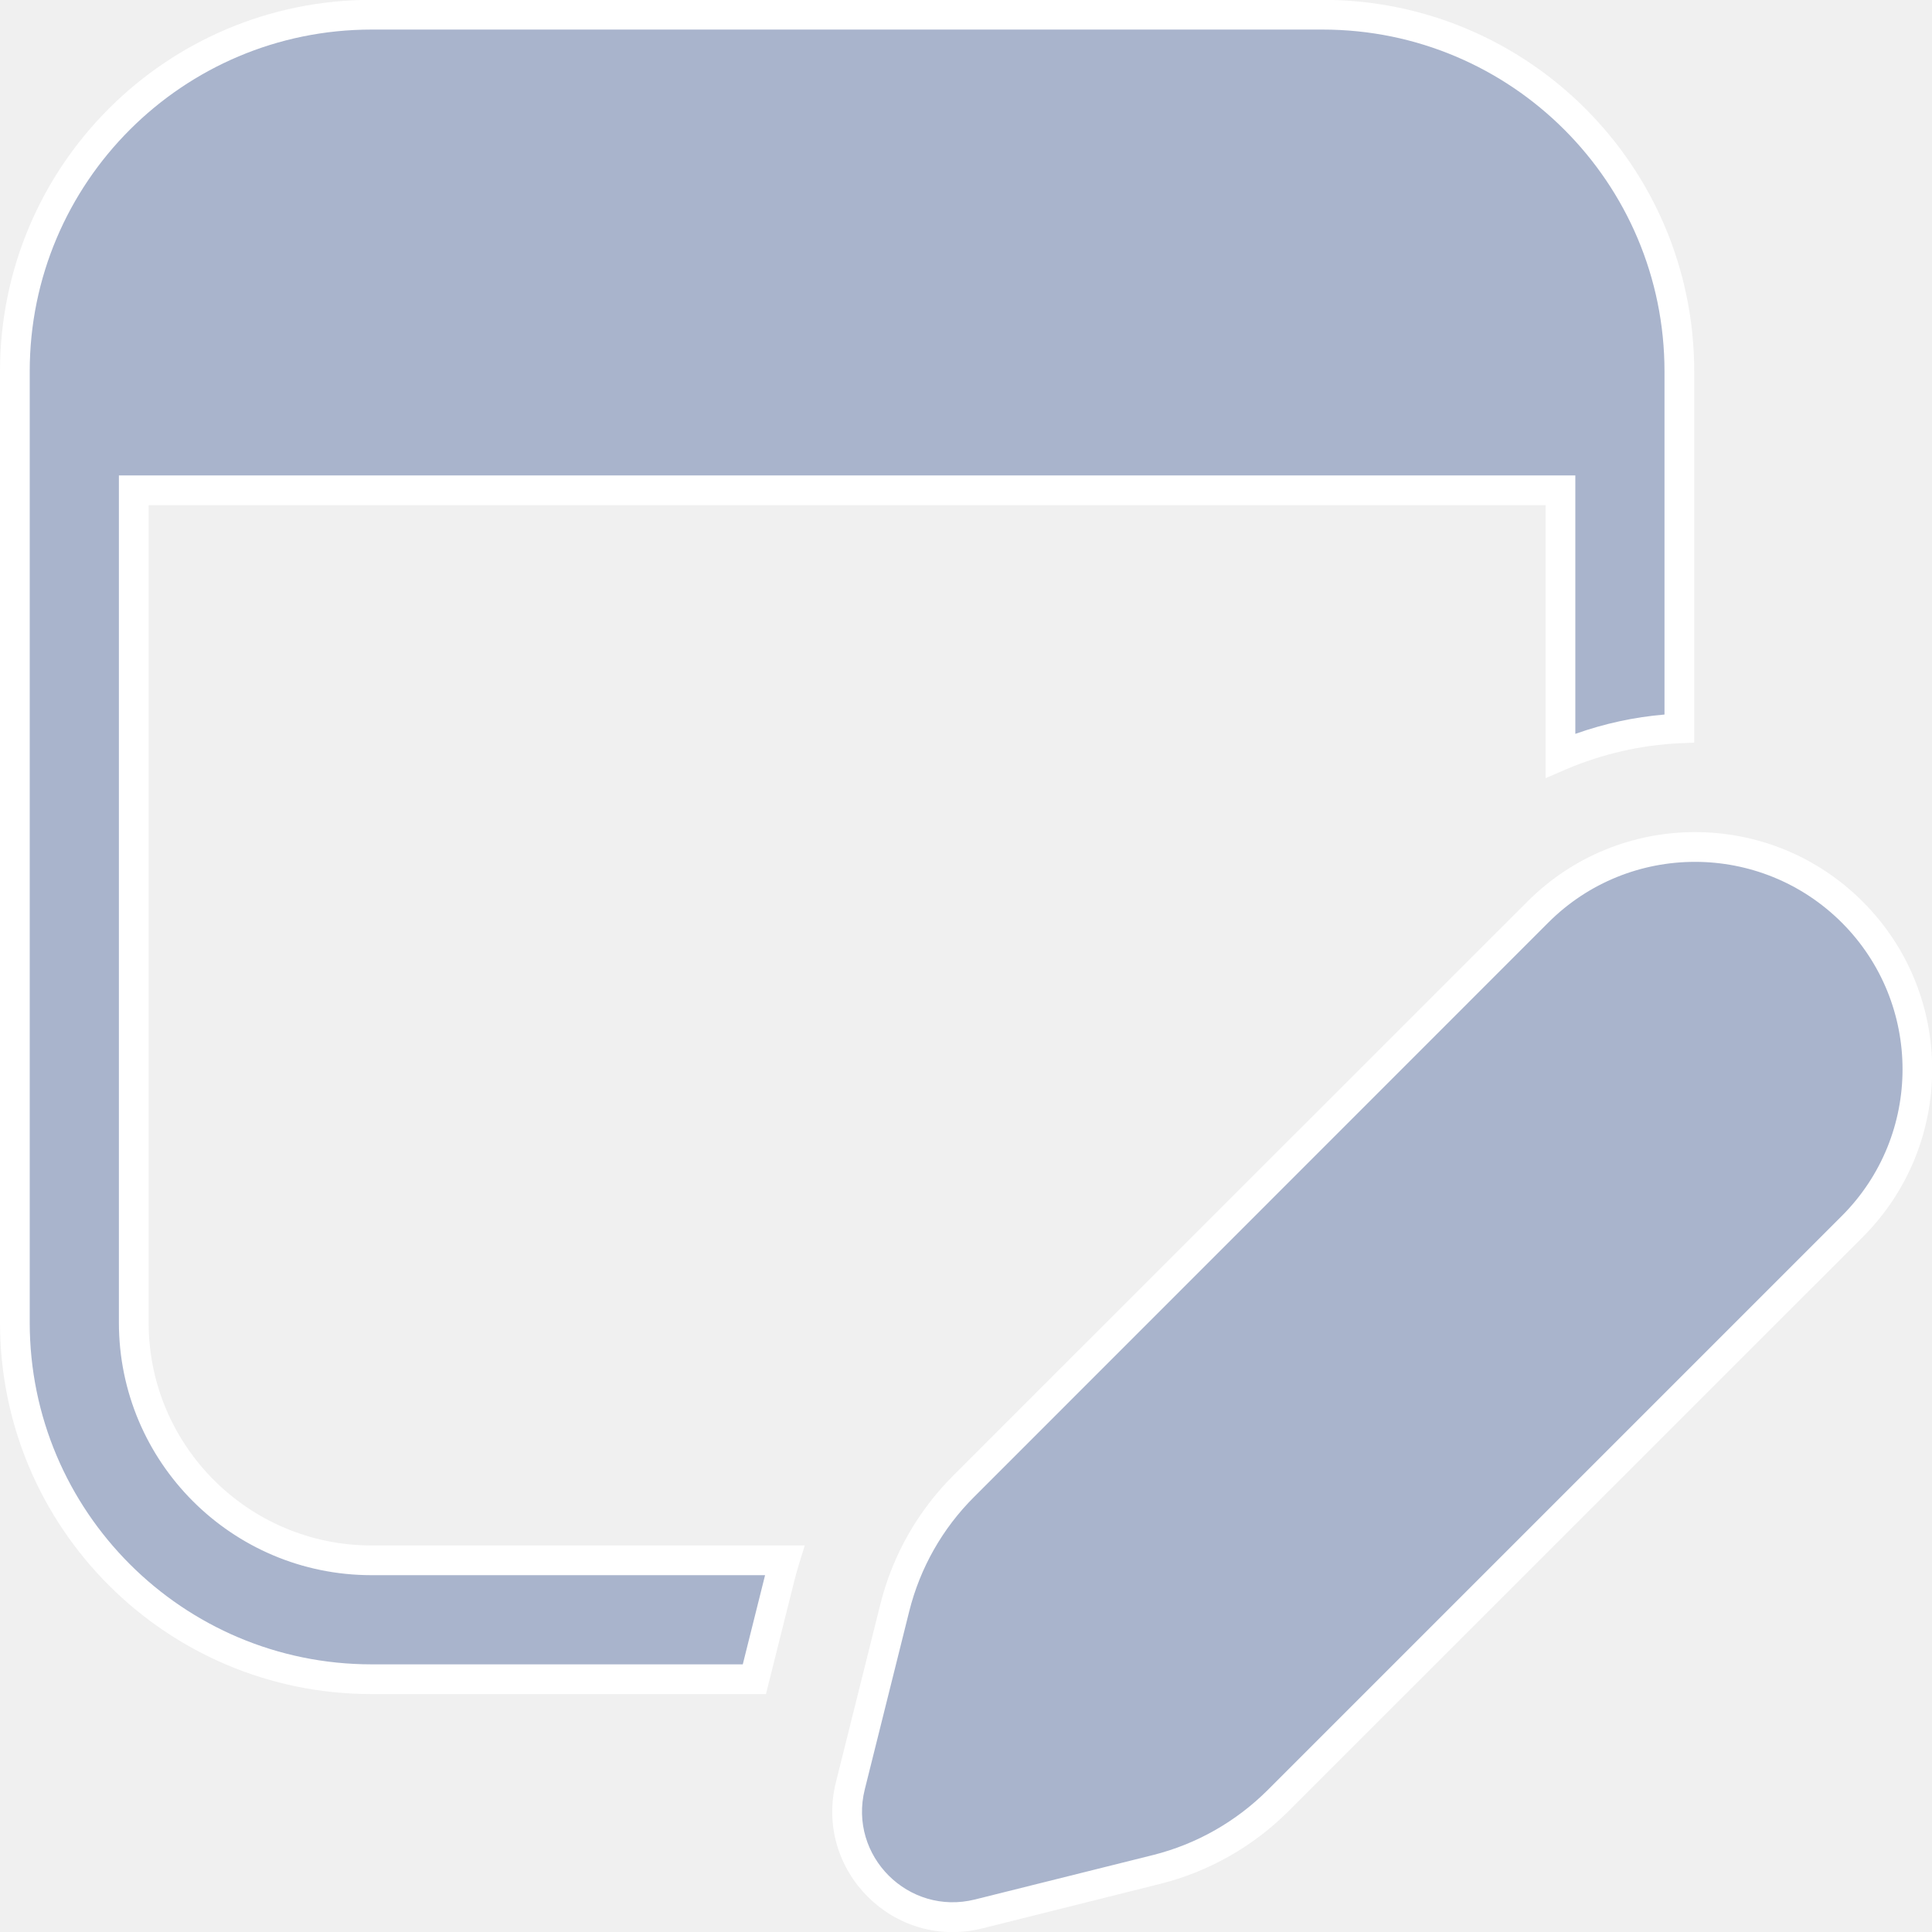
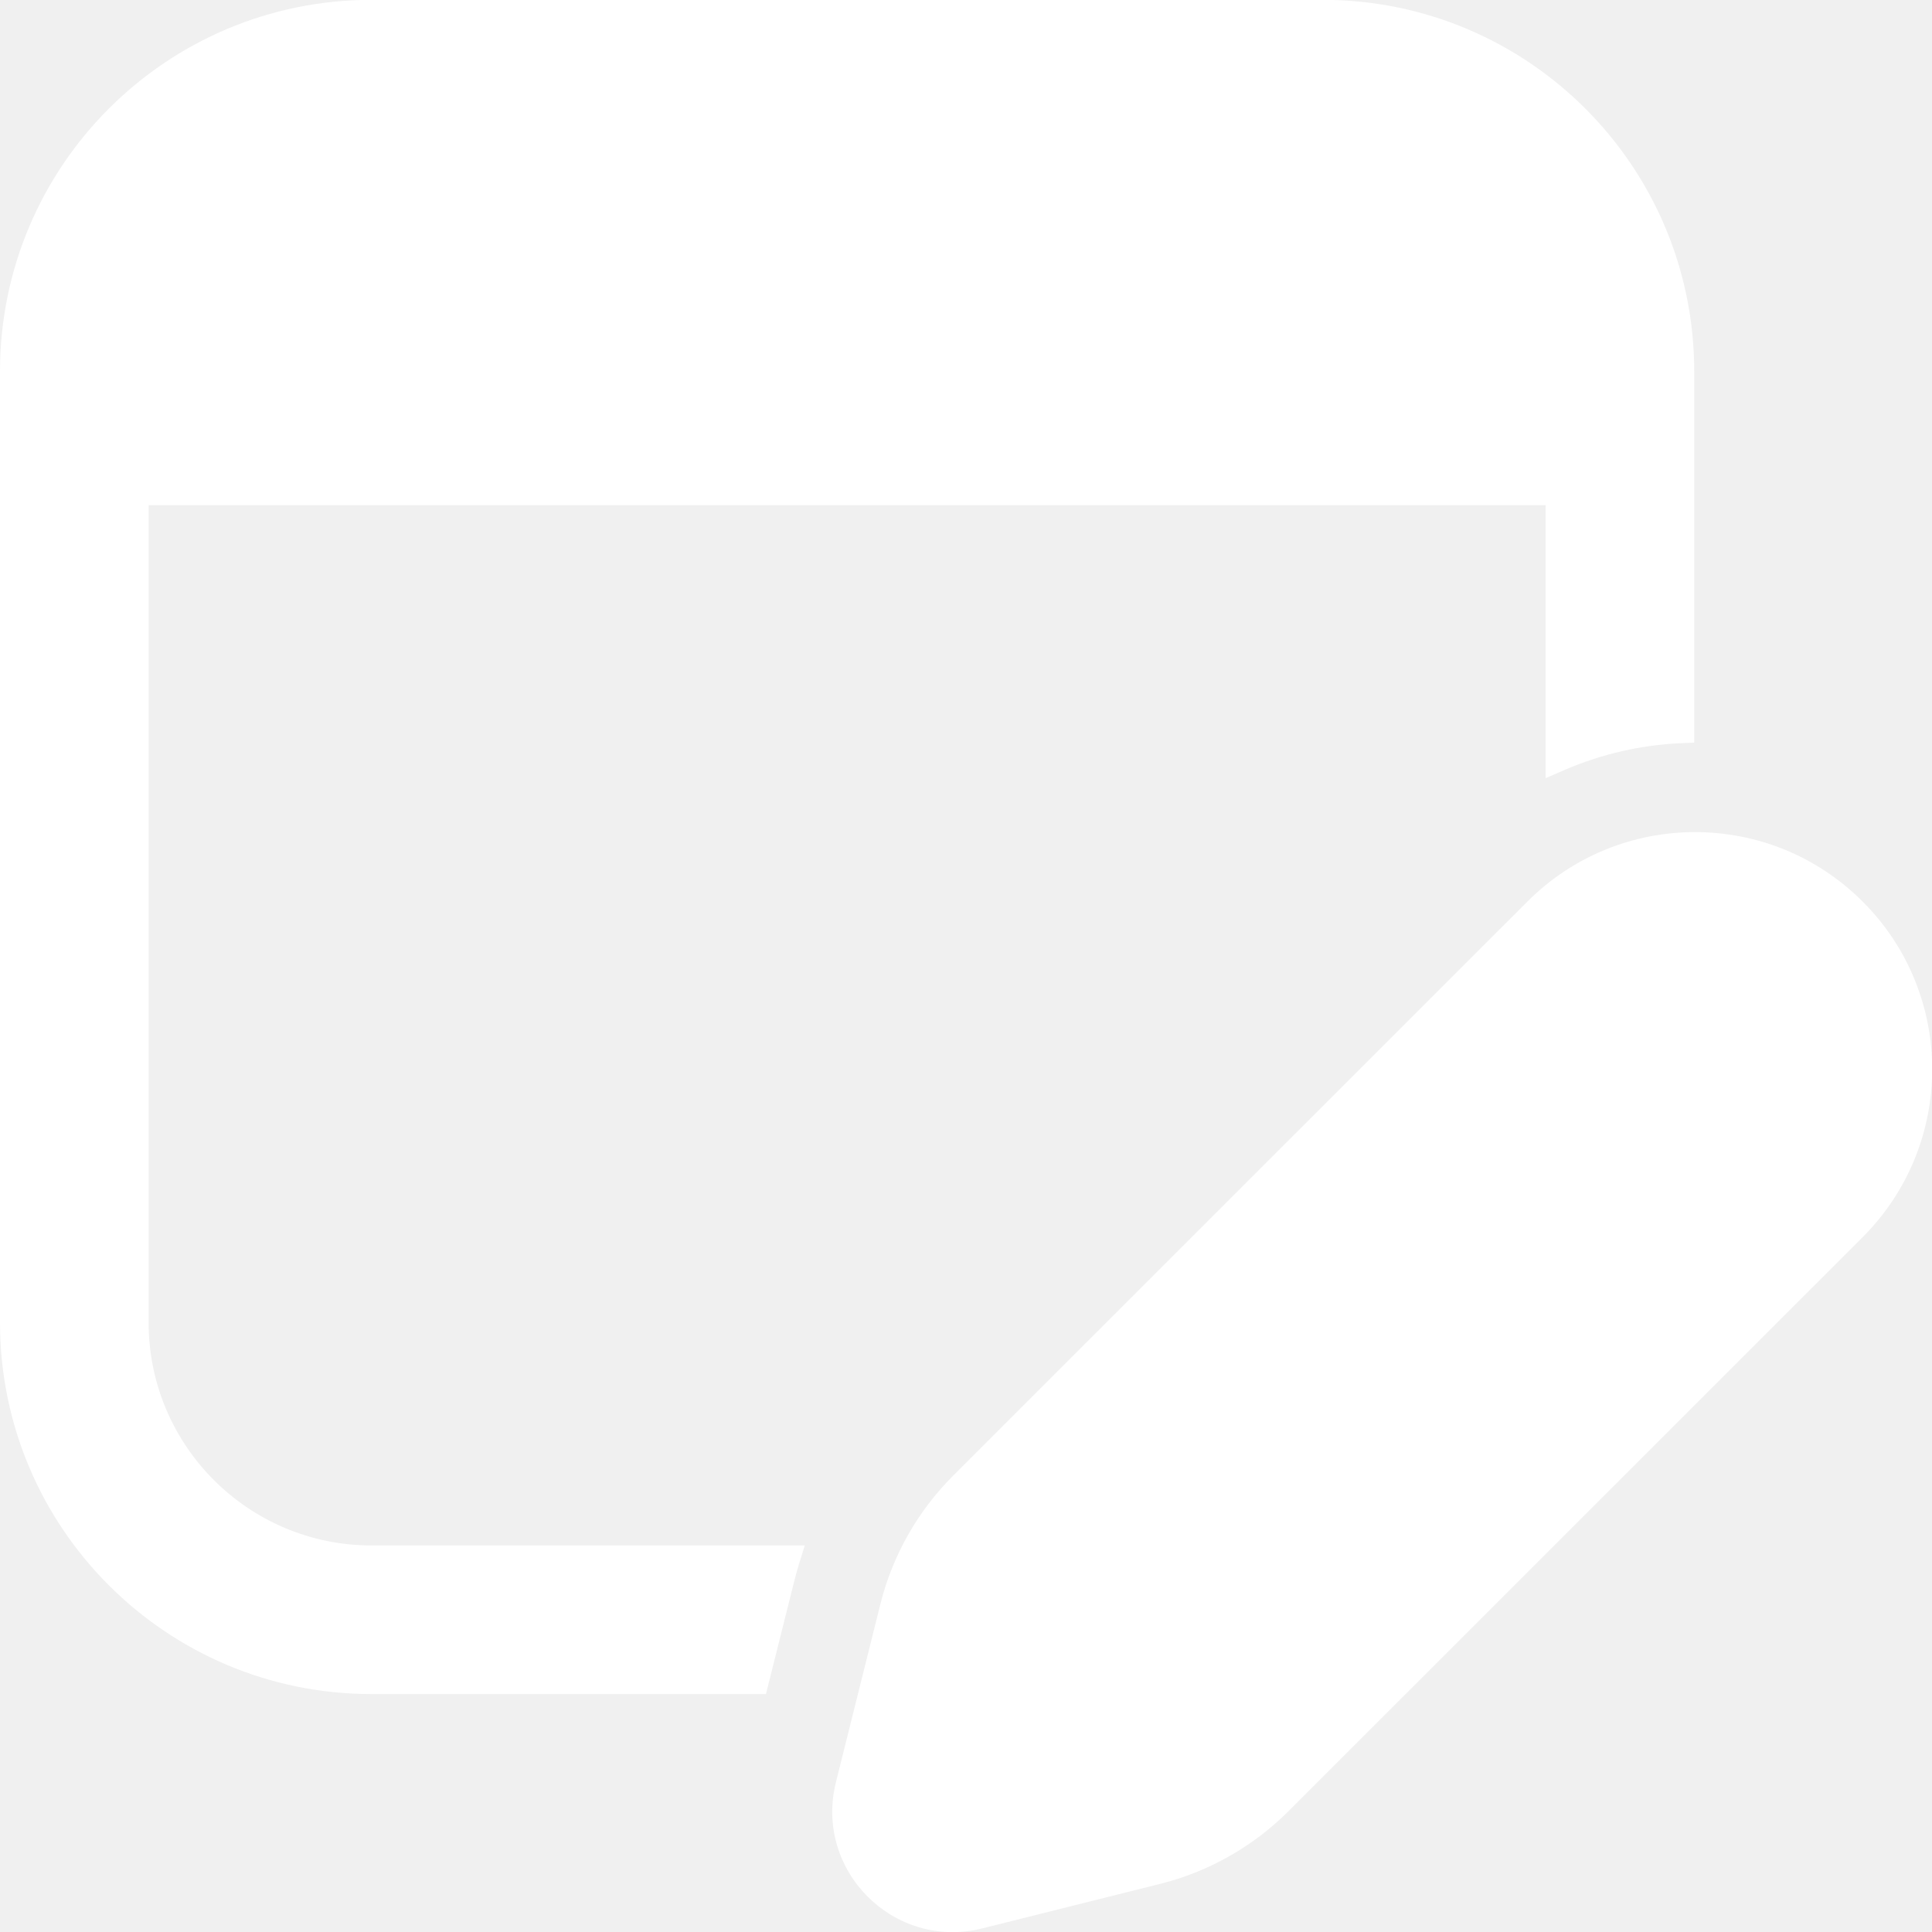
<svg xmlns="http://www.w3.org/2000/svg" width="13" height="13" viewBox="0 0 13 13" fill="white">
-   <path d="M0.1 2.499C0.1 1.174 1.175 0.099 2.5 0.099H8.9C10.226 0.099 11.3 1.174 11.3 2.499V4.901C11.027 4.914 10.755 4.975 10.5 5.084V3.299H0.9V8.899C0.9 9.783 1.616 10.499 2.5 10.499H5.28C5.267 10.54 5.256 10.582 5.245 10.623L5.076 11.299H2.5C1.175 11.299 0.1 10.225 0.1 8.899V2.499ZM6.484 10.001L10.347 6.137C10.932 5.553 11.879 5.553 12.463 6.137C13.047 6.722 13.047 7.669 12.463 8.253L8.6 12.117C8.374 12.342 8.092 12.502 7.783 12.579L6.585 12.879C6.064 13.009 5.592 12.537 5.722 12.016L6.021 10.817C6.099 10.508 6.259 10.226 6.484 10.001Z" fill="#A9B4CC" />
-   <path fill-rule="evenodd" clip-rule="evenodd" d="M2.5 0.199C1.23 0.199 0.2 1.229 0.2 2.499V8.899C0.2 10.169 1.23 11.199 2.5 11.199H4.998L5.148 10.599L2.5 10.599C1.561 10.599 0.8 9.838 0.8 8.899V3.199H10.6V4.938C10.795 4.869 10.996 4.825 11.2 4.808V2.499C11.2 1.229 10.17 0.199 8.9 0.199H2.5ZM0 2.499C0 1.118 1.119 -0.001 2.5 -0.001H8.9C10.281 -0.001 11.4 1.118 11.4 2.499V4.997L11.305 5.001C11.043 5.013 10.784 5.072 10.539 5.176L10.4 5.236V3.399H1V8.899C1 9.727 1.672 10.399 2.5 10.399H5.415L5.375 10.528C5.363 10.568 5.352 10.607 5.342 10.648L5.154 11.399H2.5C1.119 11.399 0 10.28 0 8.899V2.499ZM12.393 6.208C11.847 5.663 10.963 5.663 10.418 6.208L6.555 10.072C6.342 10.284 6.191 10.55 6.118 10.842L5.819 12.04C5.707 12.488 6.113 12.893 6.561 12.781L7.759 12.482C8.05 12.409 8.316 12.258 8.529 12.046L12.393 8.182C12.938 7.637 12.938 6.753 12.393 6.208ZM10.277 6.067C10.9 5.443 11.911 5.443 12.534 6.067C13.157 6.69 13.157 7.7 12.534 8.324L8.67 12.187C8.432 12.425 8.134 12.594 7.807 12.676L6.609 12.976C6.015 13.124 5.476 12.586 5.625 11.991L5.924 10.793C6.006 10.466 6.175 10.168 6.413 9.93L10.277 6.067Z" fill="#ffff" />
+   <path d="M0.1 2.499C0.1 1.174 1.175 0.099 2.5 0.099H8.9C10.226 0.099 11.3 1.174 11.3 2.499V4.901C11.027 4.914 10.755 4.975 10.5 5.084V3.299H0.9V8.899C0.9 9.783 1.616 10.499 2.5 10.499H5.28C5.267 10.54 5.256 10.582 5.245 10.623L5.076 11.299H2.5C1.175 11.299 0.1 10.225 0.1 8.899V2.499ZM6.484 10.001L10.347 6.137C10.932 5.553 11.879 5.553 12.463 6.137C13.047 6.722 13.047 7.669 12.463 8.253L8.6 12.117C8.374 12.342 8.092 12.502 7.783 12.579L6.585 12.879C6.064 13.009 5.592 12.537 5.722 12.016L6.021 10.817C6.099 10.508 6.259 10.226 6.484 10.001Z" fill="white" />
+   <path fill-rule="evenodd" clip-rule="evenodd" d="M2.5 0.199C1.23 0.199 0.2 1.229 0.2 2.499V8.899C0.2 10.169 1.23 11.199 2.5 11.199H4.998L5.148 10.599L2.5 10.599C1.561 10.599 0.8 9.838 0.8 8.899V3.199H10.6V4.938C10.795 4.869 10.996 4.825 11.2 4.808V2.499C11.2 1.229 10.17 0.199 8.9 0.199H2.5ZM0 2.499C0 1.118 1.119 -0.001 2.5 -0.001H8.9C10.281 -0.001 11.4 1.118 11.4 2.499V4.997L11.305 5.001C11.043 5.013 10.784 5.072 10.539 5.176L10.4 5.236V3.399H1V8.899C1 9.727 1.672 10.399 2.5 10.399H5.415L5.375 10.528C5.363 10.568 5.352 10.607 5.342 10.648L5.154 11.399H2.5C1.119 11.399 0 10.28 0 8.899V2.499ZM12.393 6.208C11.847 5.663 10.963 5.663 10.418 6.208L6.555 10.072C6.342 10.284 6.191 10.55 6.118 10.842L5.819 12.04C5.707 12.488 6.113 12.893 6.561 12.781L7.759 12.482C8.05 12.409 8.316 12.258 8.529 12.046L12.393 8.182C12.938 7.637 12.938 6.753 12.393 6.208ZM10.277 6.067C10.9 5.443 11.911 5.443 12.534 6.067C13.157 6.69 13.157 7.7 12.534 8.324L8.67 12.187C8.432 12.425 8.134 12.594 7.807 12.676L6.609 12.976C6.015 13.124 5.476 12.586 5.625 11.991L5.924 10.793C6.006 10.466 6.175 10.168 6.413 9.93L10.277 6.067Z" fill="white" />
</svg>
